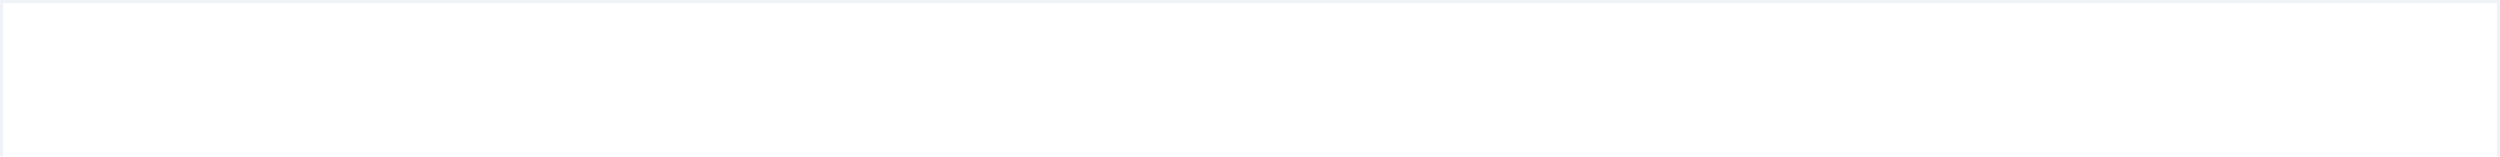
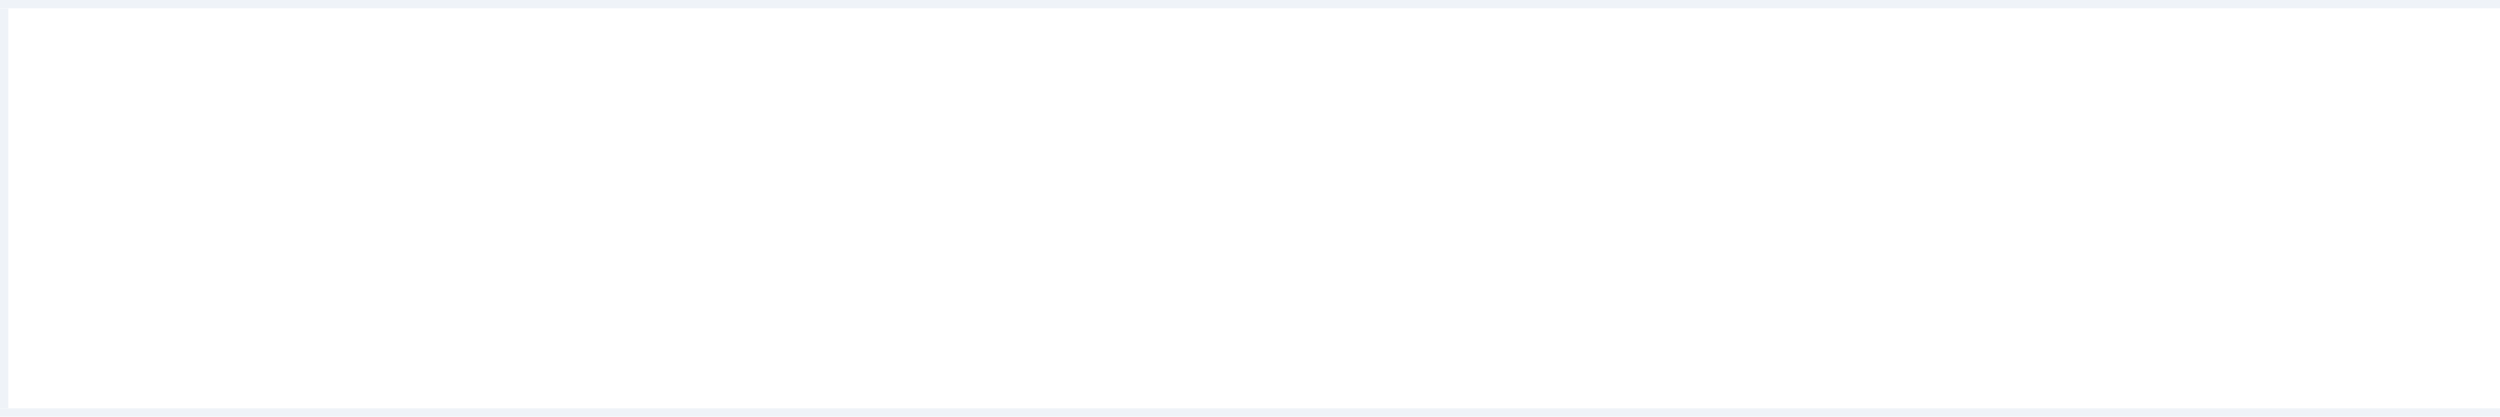
- <svg xmlns="http://www.w3.org/2000/svg" version="1.1" width="800px" height="50px" viewBox="350 400 800 50">
-   <path d="M 1 1  L 799 1  L 799 50  L 1 50  L 1 1  Z " fill-rule="nonzero" fill="rgba(255, 255, 255, 1)" stroke="none" transform="matrix(1 0 0 1 350 400 )" class="fill" />
-   <path d="M 0.5 1  L 0.5 50  " stroke-width="1" stroke-dasharray="0" stroke="rgba(239, 243, 248, 1)" fill="none" transform="matrix(1 0 0 1 350 400 )" class="stroke" />
-   <path d="M 0 0.5  L 800 0.5  " stroke-width="1" stroke-dasharray="0" stroke="rgba(239, 243, 248, 1)" fill="none" transform="matrix(1 0 0 1 350 400 )" class="stroke" />
-   <path d="M 799.5 1  L 799.5 50  " stroke-width="1" stroke-dasharray="0" stroke="rgba(239, 243, 248, 1)" fill="none" transform="matrix(1 0 0 1 350 400 )" class="stroke" />
+ <svg xmlns="http://www.w3.org/2000/svg" version="1.1" width="300px" height="50px" viewBox="50 450 300 50">
+   <path d="M 1 1  L 300 1  L 300 49  L 1 49  L 1 1  Z " fill-rule="nonzero" fill="rgba(255, 255, 255, 1)" stroke="none" transform="matrix(1 0 0 1 50 450 )" class="fill" />
+   <path d="M 0.5 1  L 0.5 49  " stroke-width="1" stroke-dasharray="0" stroke="rgba(239, 243, 248, 1)" fill="none" transform="matrix(1 0 0 1 50 450 )" class="stroke" />
+   <path d="M 0 0.5  L 300 0.5  " stroke-width="1" stroke-dasharray="0" stroke="rgba(239, 243, 248, 1)" fill="none" transform="matrix(1 0 0 1 50 450 )" class="stroke" />
+   <path d="M 0 49.5  L 300 49.5  " stroke-width="1" stroke-dasharray="0" stroke="rgba(239, 243, 248, 1)" fill="none" transform="matrix(1 0 0 1 50 450 )" class="stroke" />
</svg>
